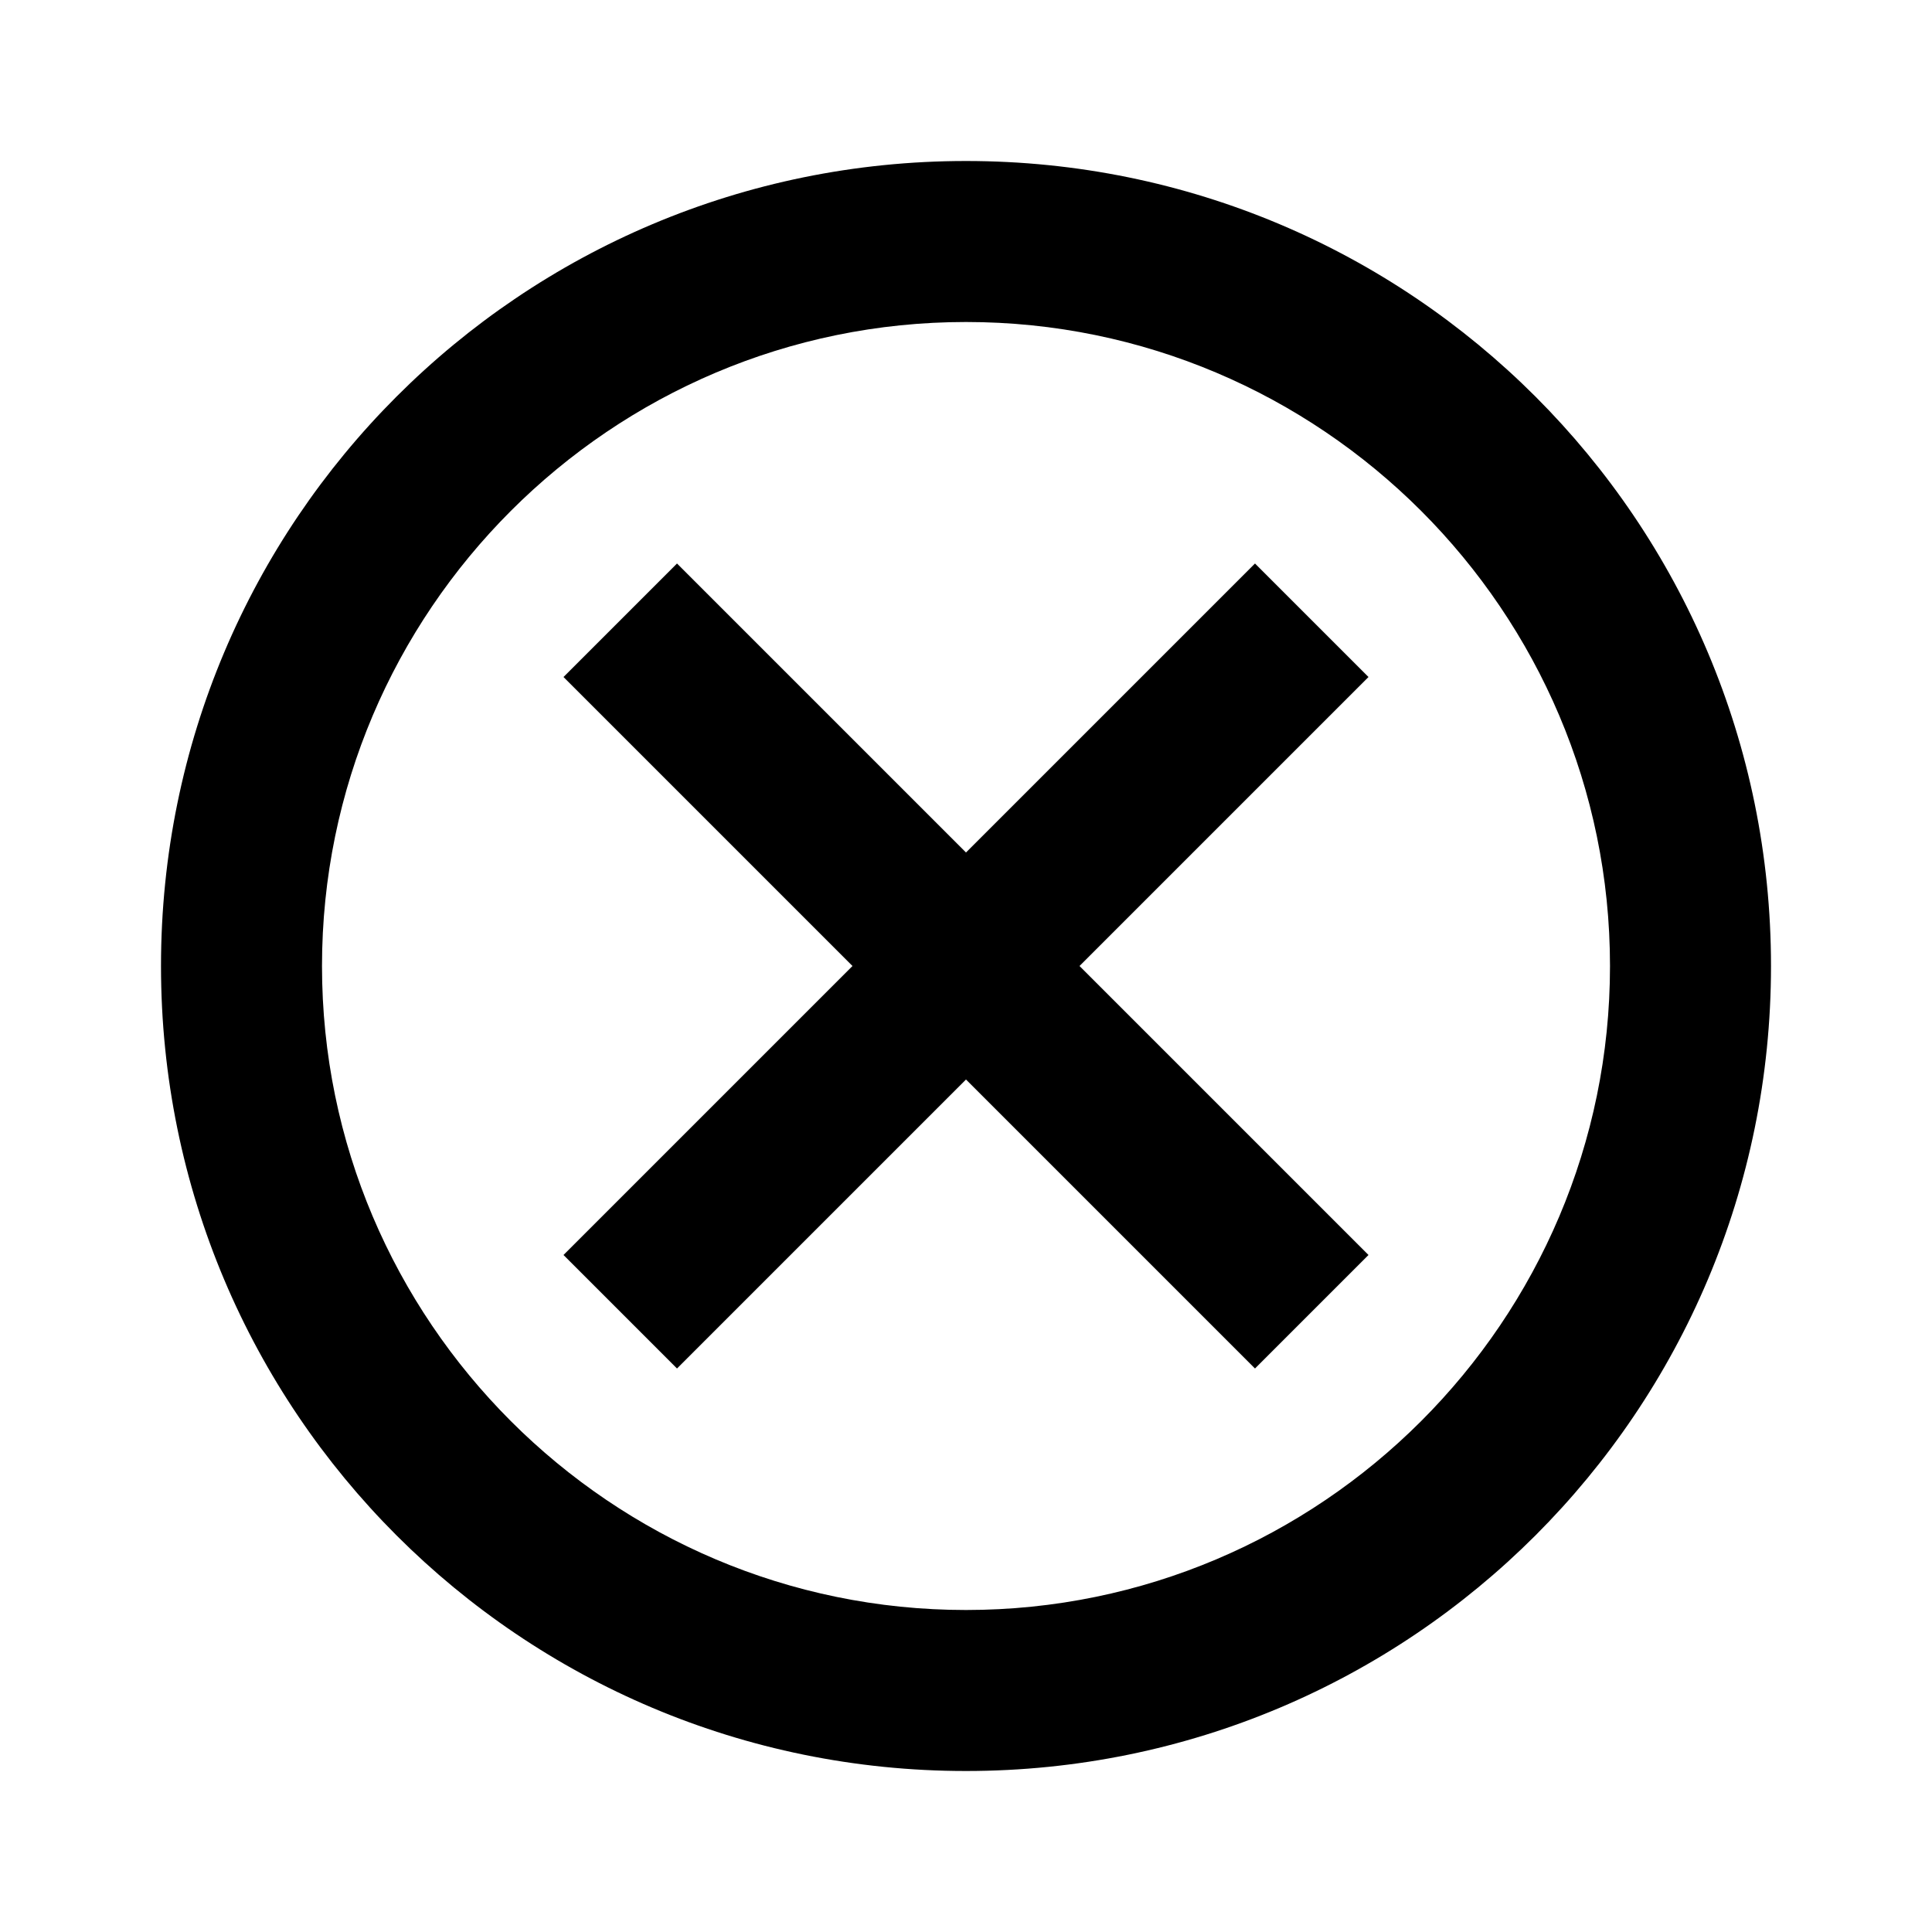
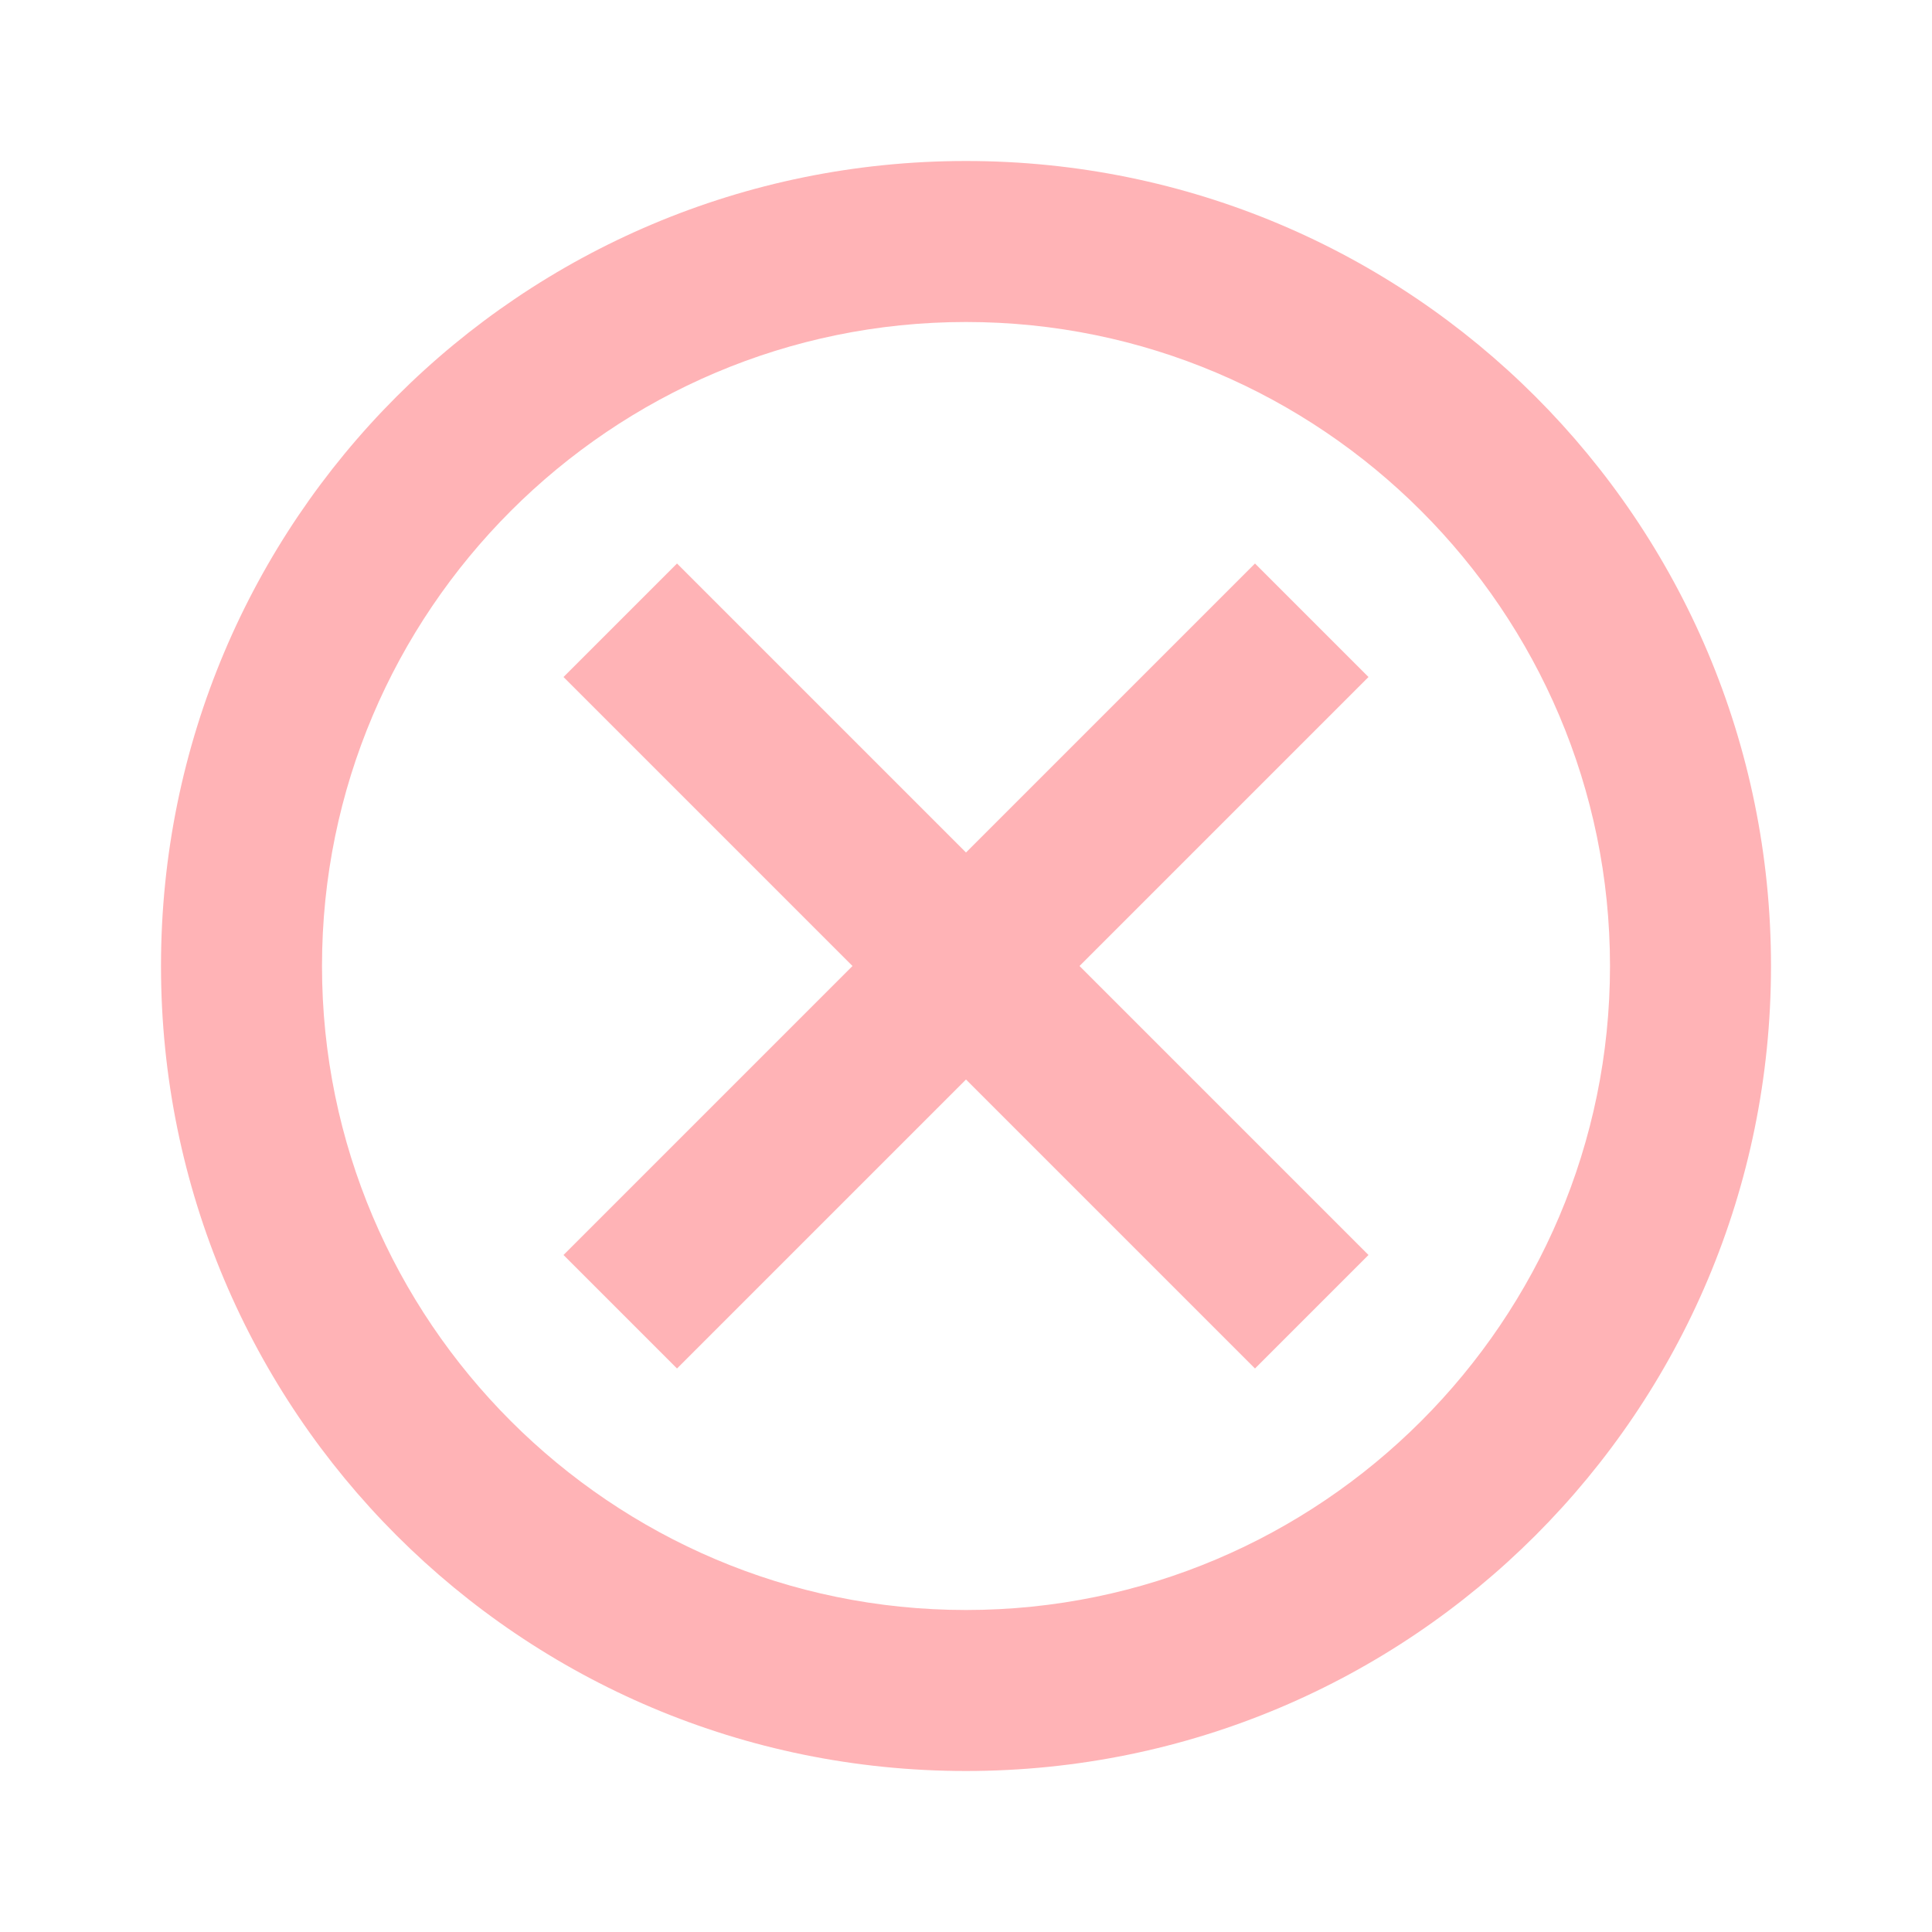
- <svg xmlns="http://www.w3.org/2000/svg" height="24px" viewBox="0 0 24 24" width="24px" fill="#000000">
+ <svg xmlns="http://www.w3.org/2000/svg" height="24px" viewBox="0 0 24 24" width="24px" fill="#FFB3B6">
  <path d="M0 0h24v24H0V0z" fill="none" opacity=".87" />
  <path d="M12 2C6.47 2 2 6.47 2 12s4.47 10 10 10 10-4.47 10-10S17.53 2 12 2zm0 18c-4.41 0-8-3.59-8-8s3.59-8 8-8 8 3.59 8 8-3.59 8-8 8zm3.59-13L12 10.59 8.41 7 7 8.41 10.59 12 7 15.59 8.41 17 12 13.41 15.59 17 17 15.59 13.41 12 17 8.41z" />
</svg>
